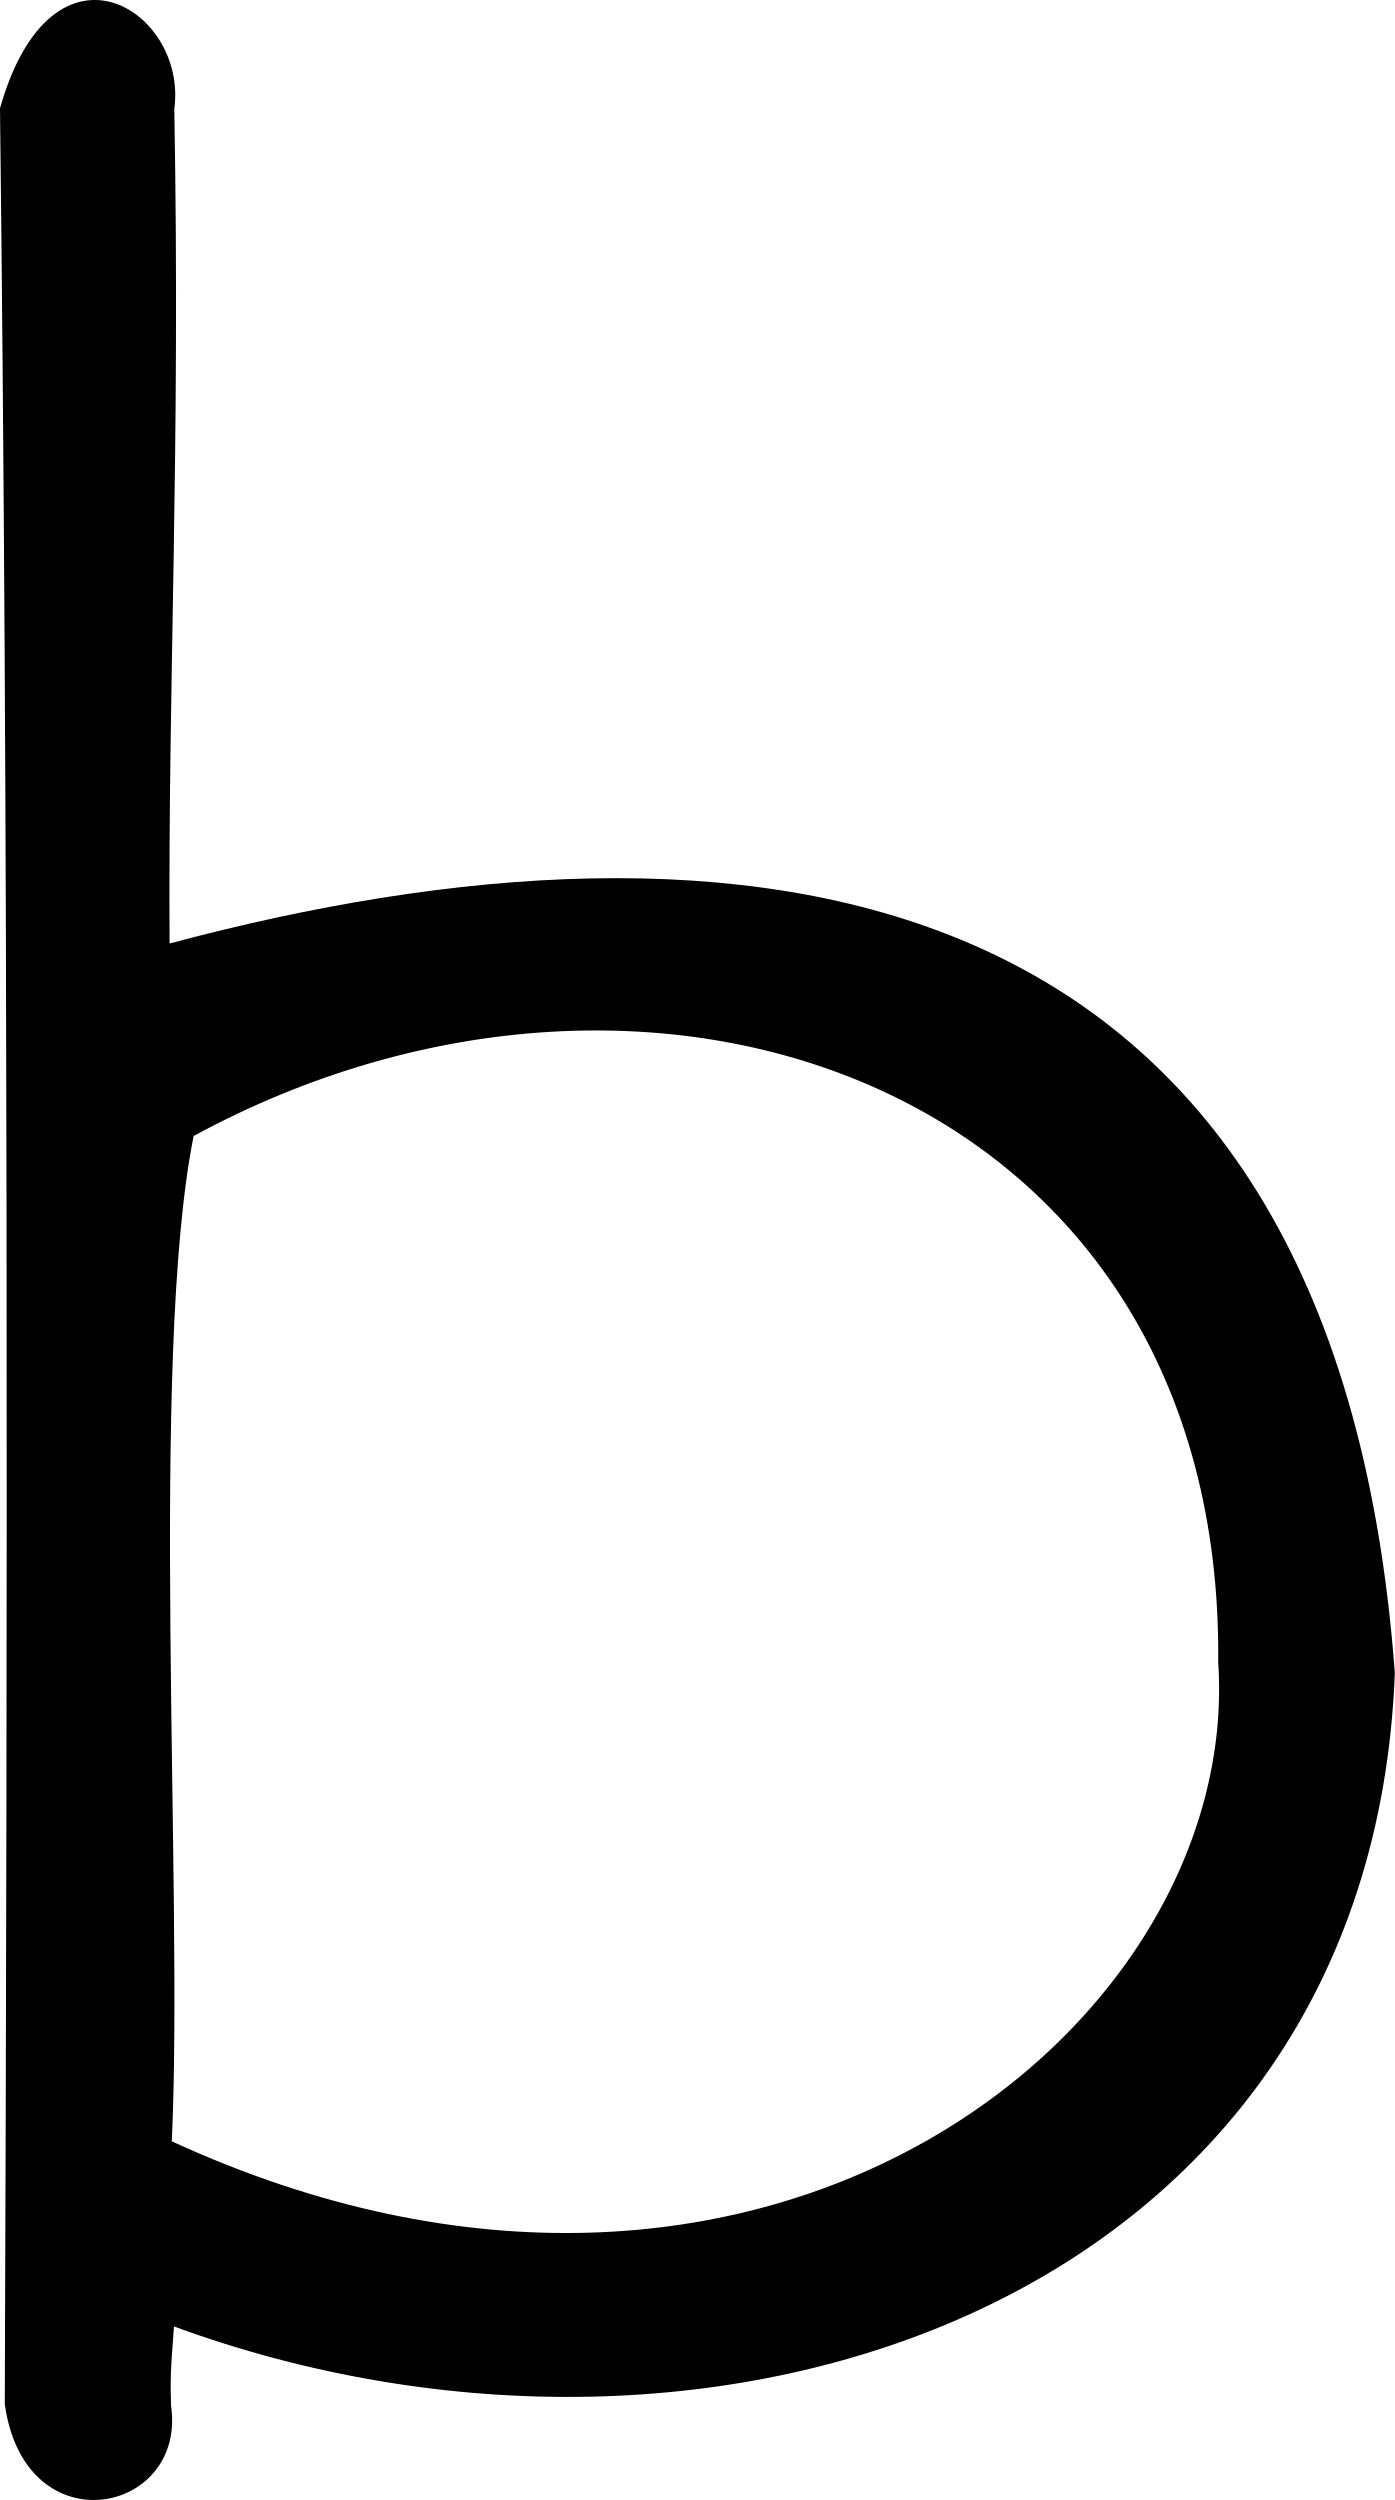
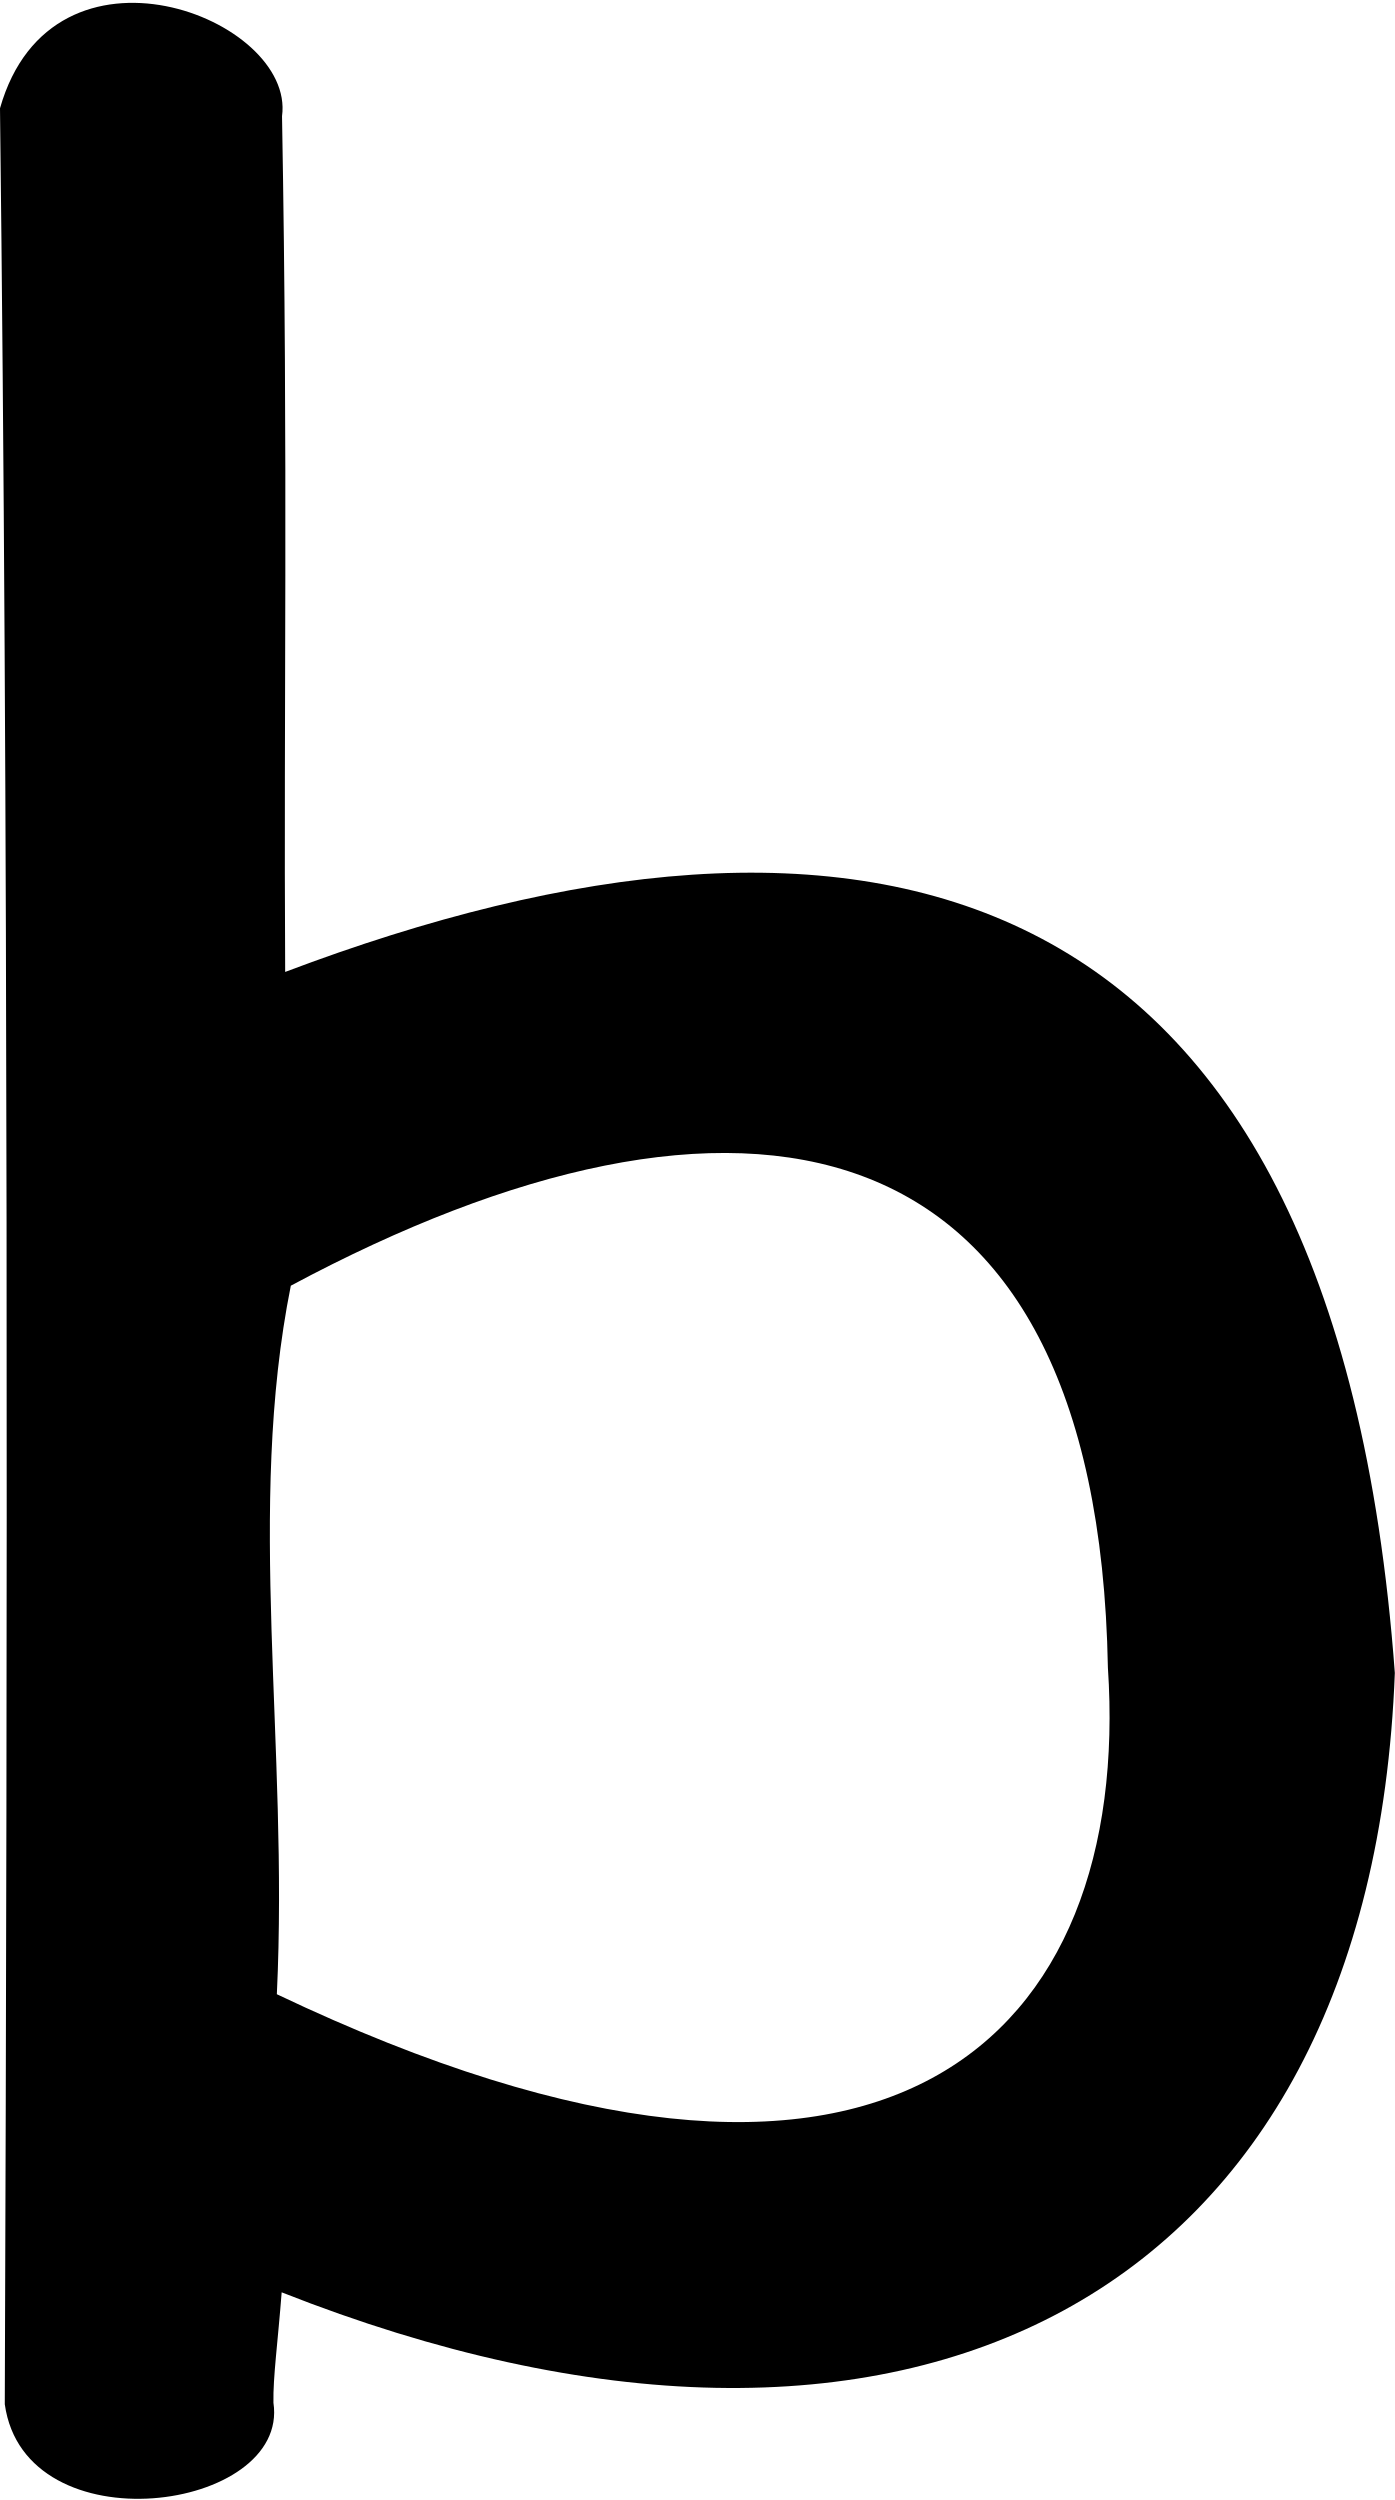
<svg xmlns="http://www.w3.org/2000/svg" id="svg4026" version="1.1" width="519.325" height="930.808" viewBox="0 0 519.325 930.808">
  <defs id="defs4030" />
-   <path style="fill:#000000" d="M 1.781,895.156 C 2.854,603.707 3.074,299.133 0,40.311 19.576,-28.43 69.924,3.897 64.897,40.492 67.205,169.967 62.555,252.617 63.134,351.285 273.789,294.912 496.832,317.931 519.325,622.878 c -8.926,234.011 -252.627,317.418 -454.549,243.321 -1.421,18.48 -1.297,19.892 -1.112,29.371 6.095,40.545 -54.383,53.168 -61.883,-0.414 z M 453.57,618.931 C 455.663,406.219 244.462,329.376 72.095,422.951 55.443,506.129 68.382,703.775 63.959,797.264 284.265,898.574 462.65,755.103 453.57,618.931 Z" id="path4036" />
+   <path style="fill:#000000" d="M 1.781,895.156 C 2.854,603.707 3.074,299.133 0,40.311 c 19.576,-68.741 110.033,-33.648 105.005,2.947 2.308,129.475 0.592,219.949 1.171,318.617 213.589,-80.822 390.656,-43.944 413.15,261.003 -8.926,234.011 -182.213,322.308 -414.453,230.608 -1.421,18.48 -3.253,31.627 -3.068,41.107 C 107.9,935.137 9.281,948.738 1.781,895.156 Z M 412.495,620.886 C 408.721,411.109 273.801,390.01 108.279,478.695 91.627,561.873 107.501,649.009 103.077,742.498 332.186,851.632 421.576,757.058 412.495,620.886 Z" id="path4036" />
</svg>
